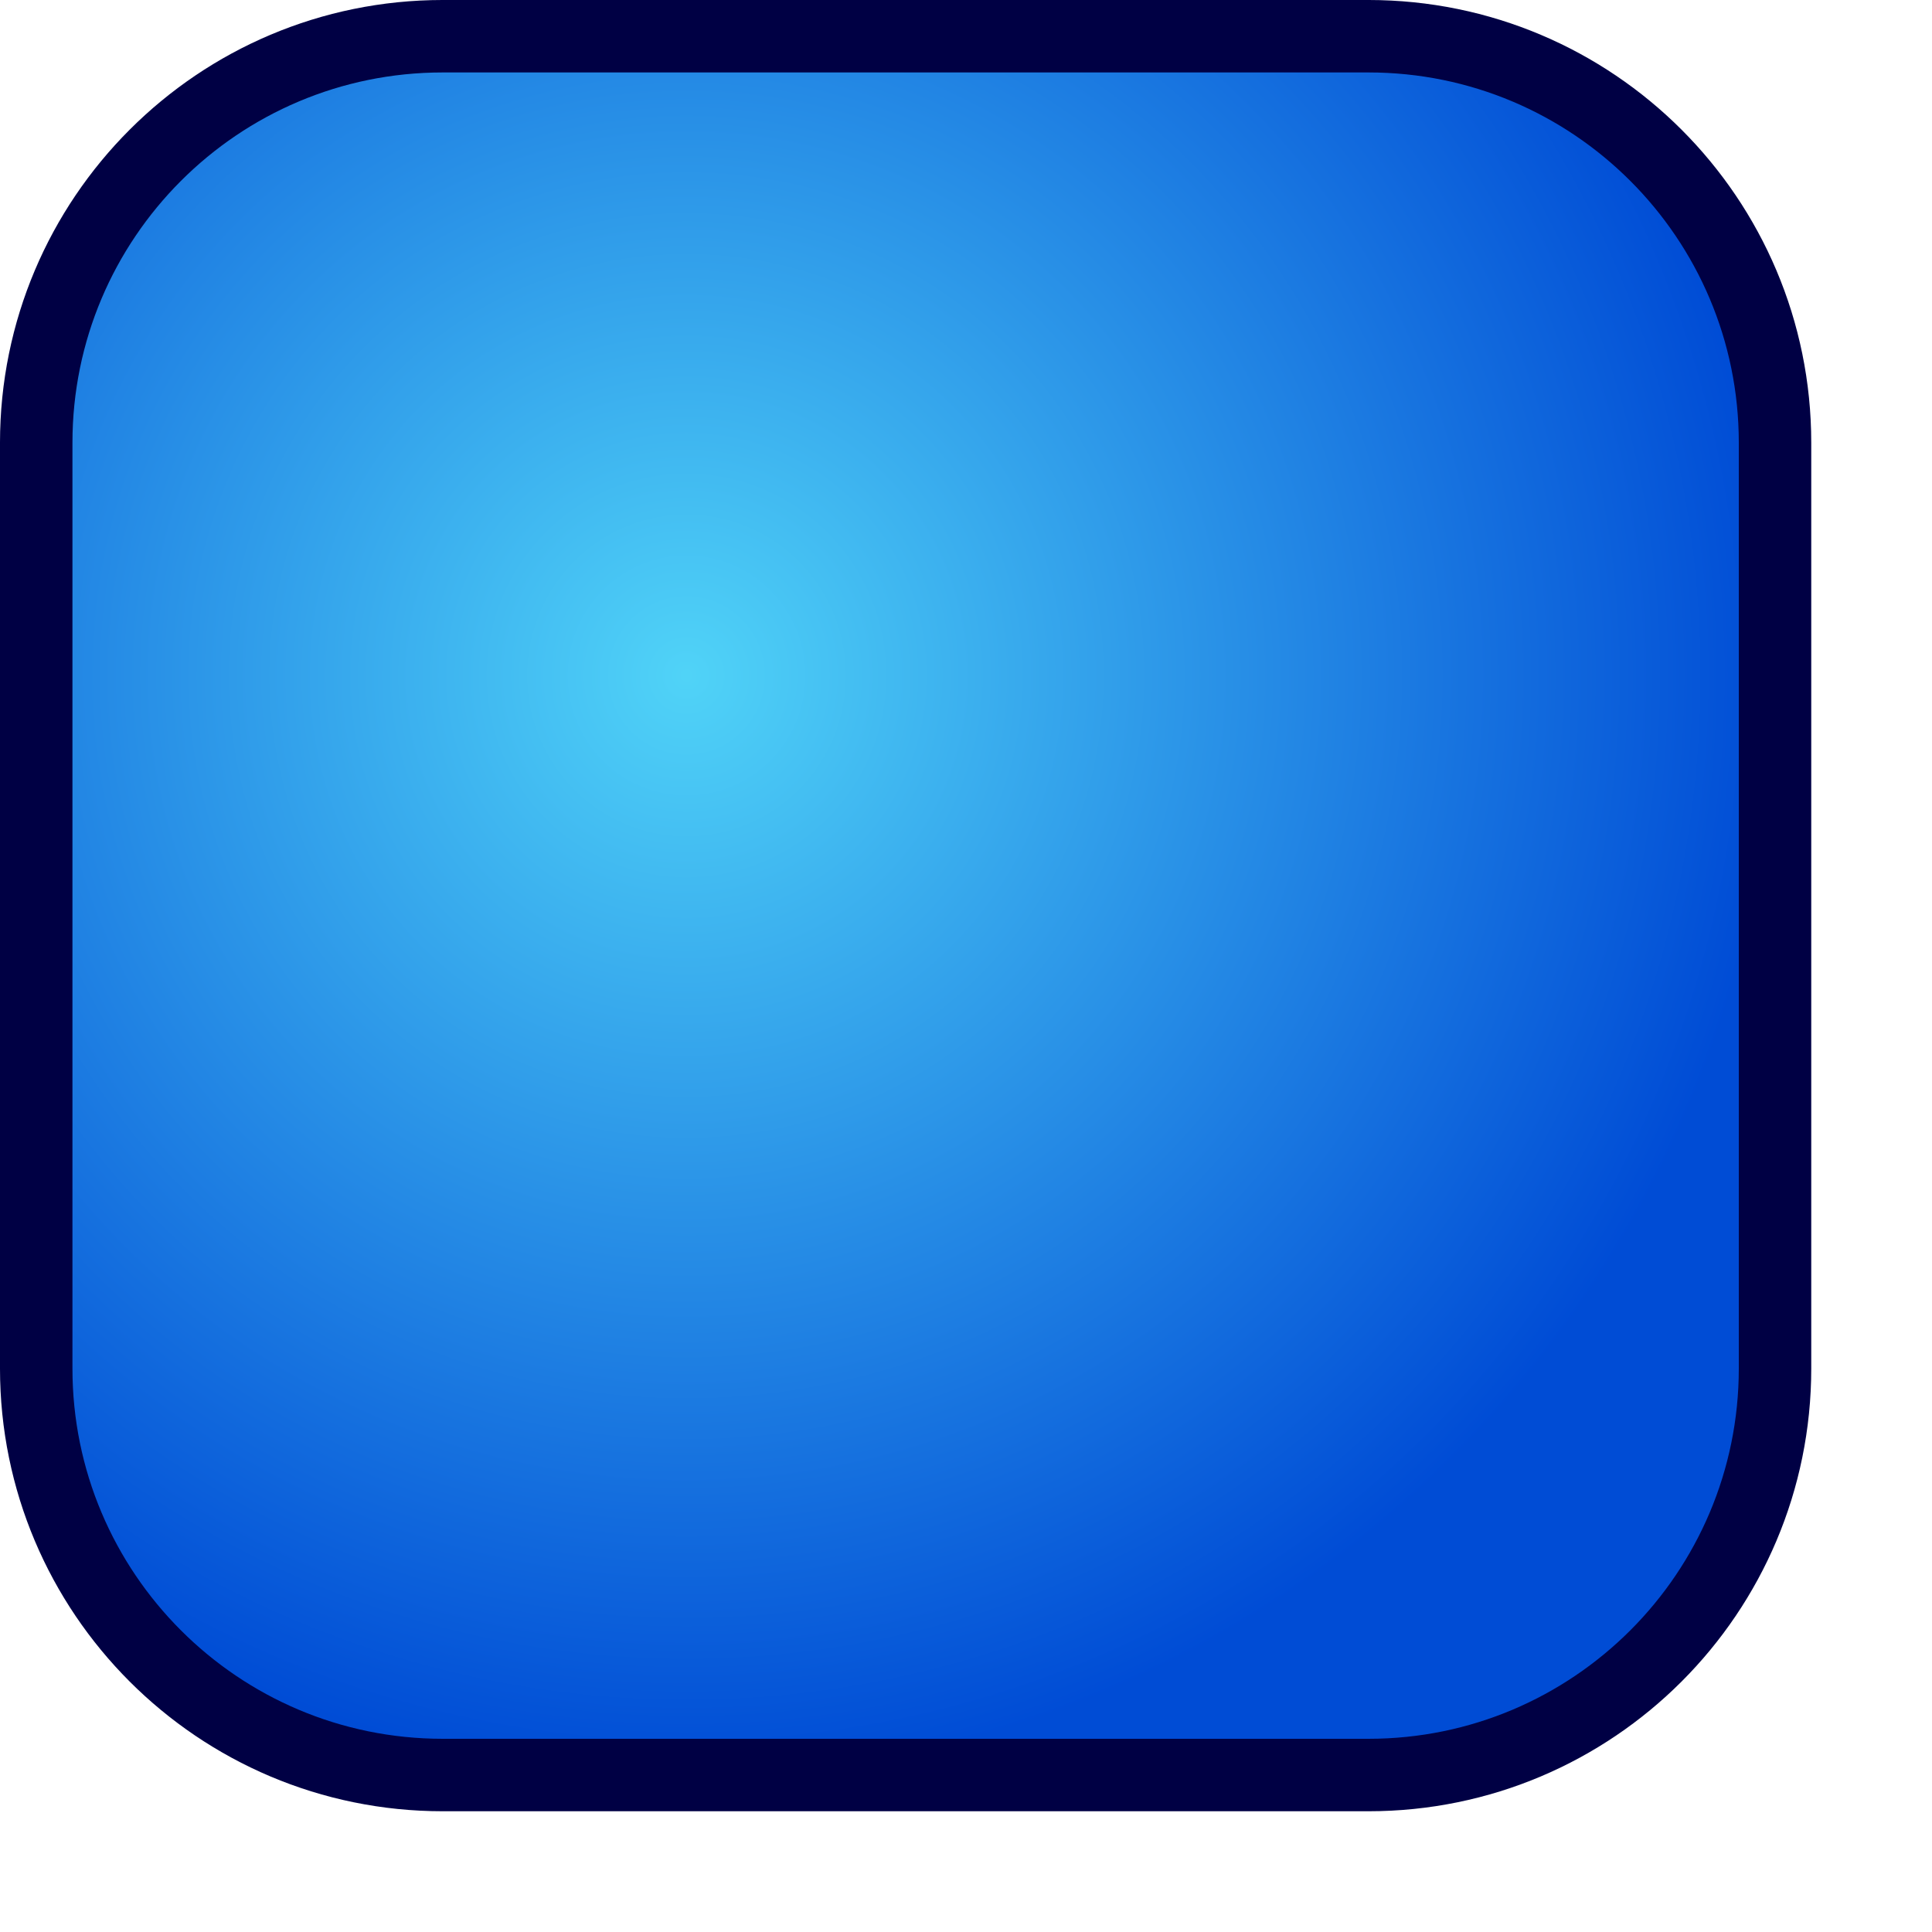
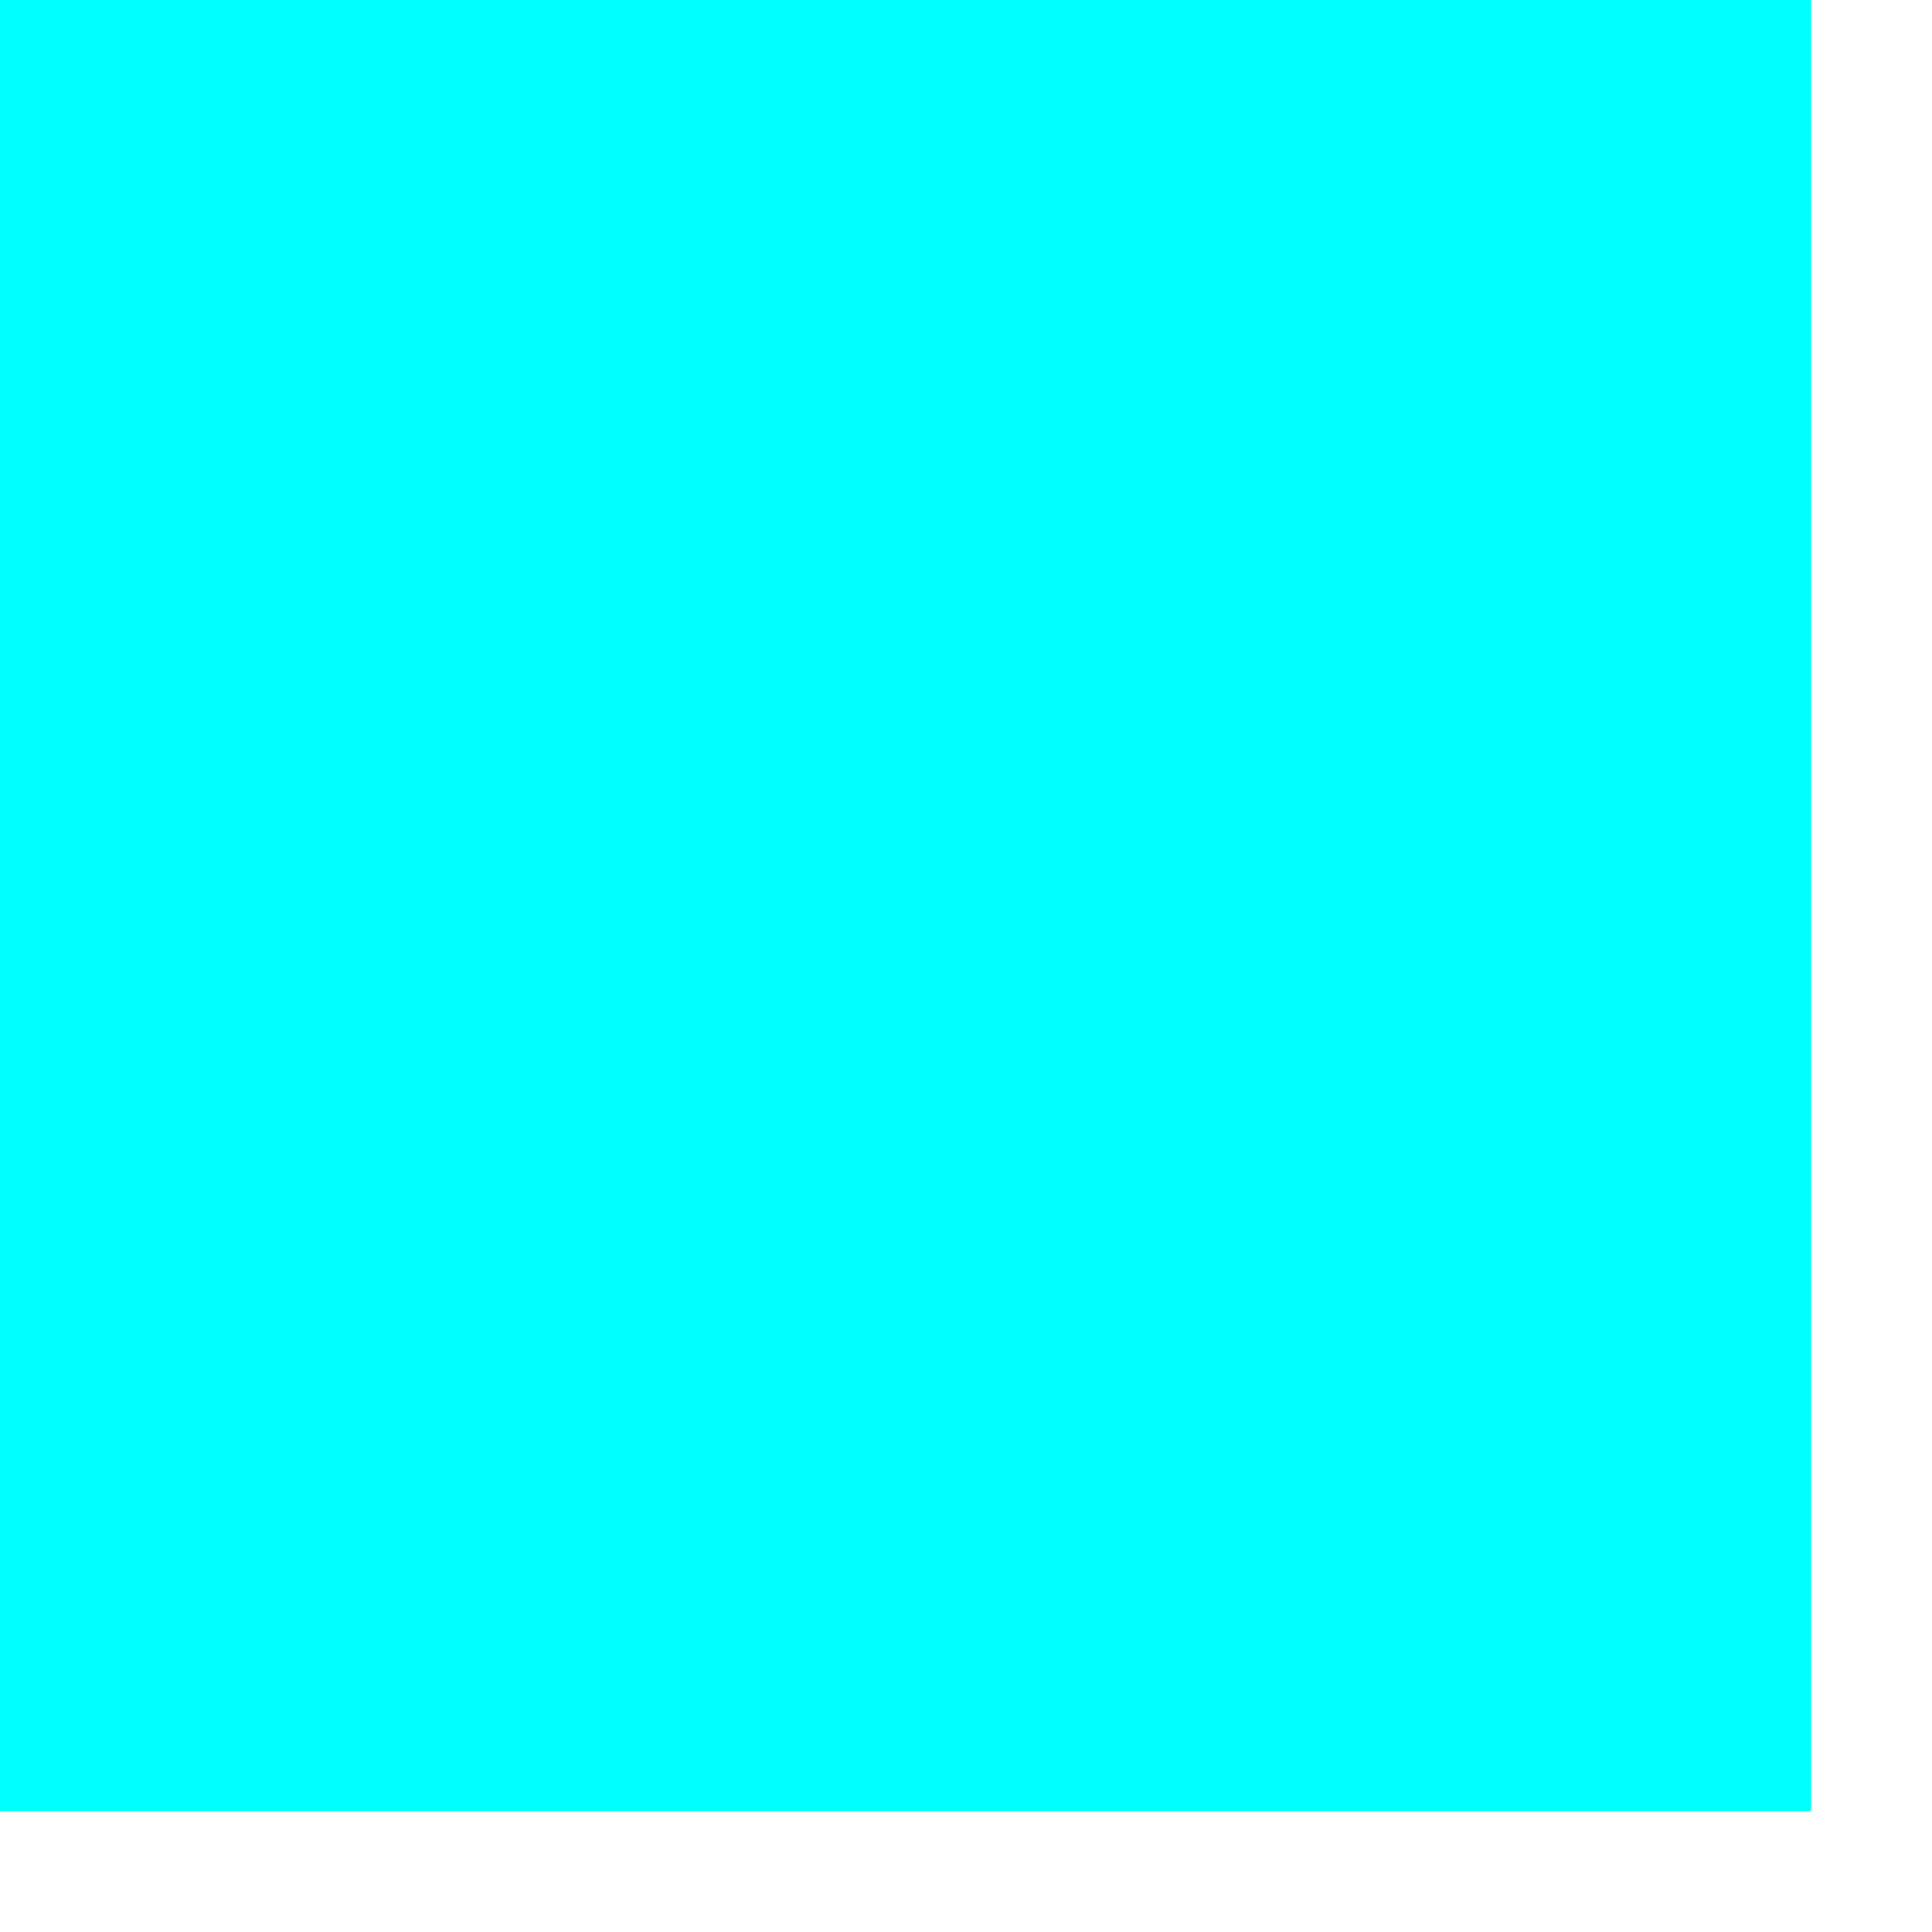
- <svg xmlns="http://www.w3.org/2000/svg" xmlns:xlink="http://www.w3.org/1999/xlink" id="svg1" width="5cm" height="5cm">
+ <svg xmlns="http://www.w3.org/2000/svg" xmlns:xlink="http://www.w3.org/1999/xlink" id="svg1" width="5cm" height="5cm" version="1.1">
  <defs id="defs3">
    <linearGradient id="linearGradient930">
-       <stop style="stop-color:#6bffff;stop-opacity:1;" offset="0" id="stop931" />
-       <stop style="stop-color:#004bd2;stop-opacity:1;" offset="1" id="stop932" />
+       <stop style="stop-color:#ff5800;stop-opacity:1;" offset="0" id="stop931" />
+       <stop style="stop-color:#810000;stop-opacity:1;" offset="1" id="stop932" />
    </linearGradient>
    <defs id="defs889" />
    <defs id="defs911" />
    <defs id="defs906" />
-     <radialGradient xlink:href="#linearGradient930" id="radialGradient933" cx="83.011" cy="70.632" r="120.45" fx="83.011" fy="70.632" gradientTransform="matrix(-2.627274e-3,0.892959,-0.883957,-2.600699e-3,129.8076,-7.876027)" gradientUnits="userSpaceOnUse" />
+     <radialGradient xlink:href="#linearGradient930" id="radialGradient933" cx="83.011" cy="70.632" r="120.45" fx="83.011" fy="70.632" gradientTransform="matrix(-2.627274e-3,0.892959,-0.883957,-2.600699e-3,-70.1924,-7.876027)" gradientUnits="userSpaceOnUse" />
    <linearGradient xlink:href="#linearGradient930" id="linearGradient934" x1="0" y1="0.5" x2="1" y2="0.5" />
  </defs>
-   <rect style="fill:#004fe0;fill-opacity:1;stroke:none;stroke-width:6.25;stroke-linecap:round;stroke-linejoin:round;stroke-miterlimit:4;stroke-dasharray:none;stroke-opacity:1" id="rect2044" width="170.079" height="170.079" x="3.543" y="3.543" rx="39.767" ry="39.767" />
-   <rect style="fill:url(#radialGradient933);fill-opacity:0.75;fill-rule:evenodd;stroke-width:7.087;stroke:#000044;stroke-opacity:1;stroke-miterlimit:4;stroke-dasharray:none" id="rect837" width="170.079" height="170.079" x="3.543" y="3.543" ry="39.767" rx="39.767" />
+   <rect style="fill:#00ffff;fill-opacity:1" id="rect5770" width="177.151" height="177.165" x="0" y="0" />
</svg>
